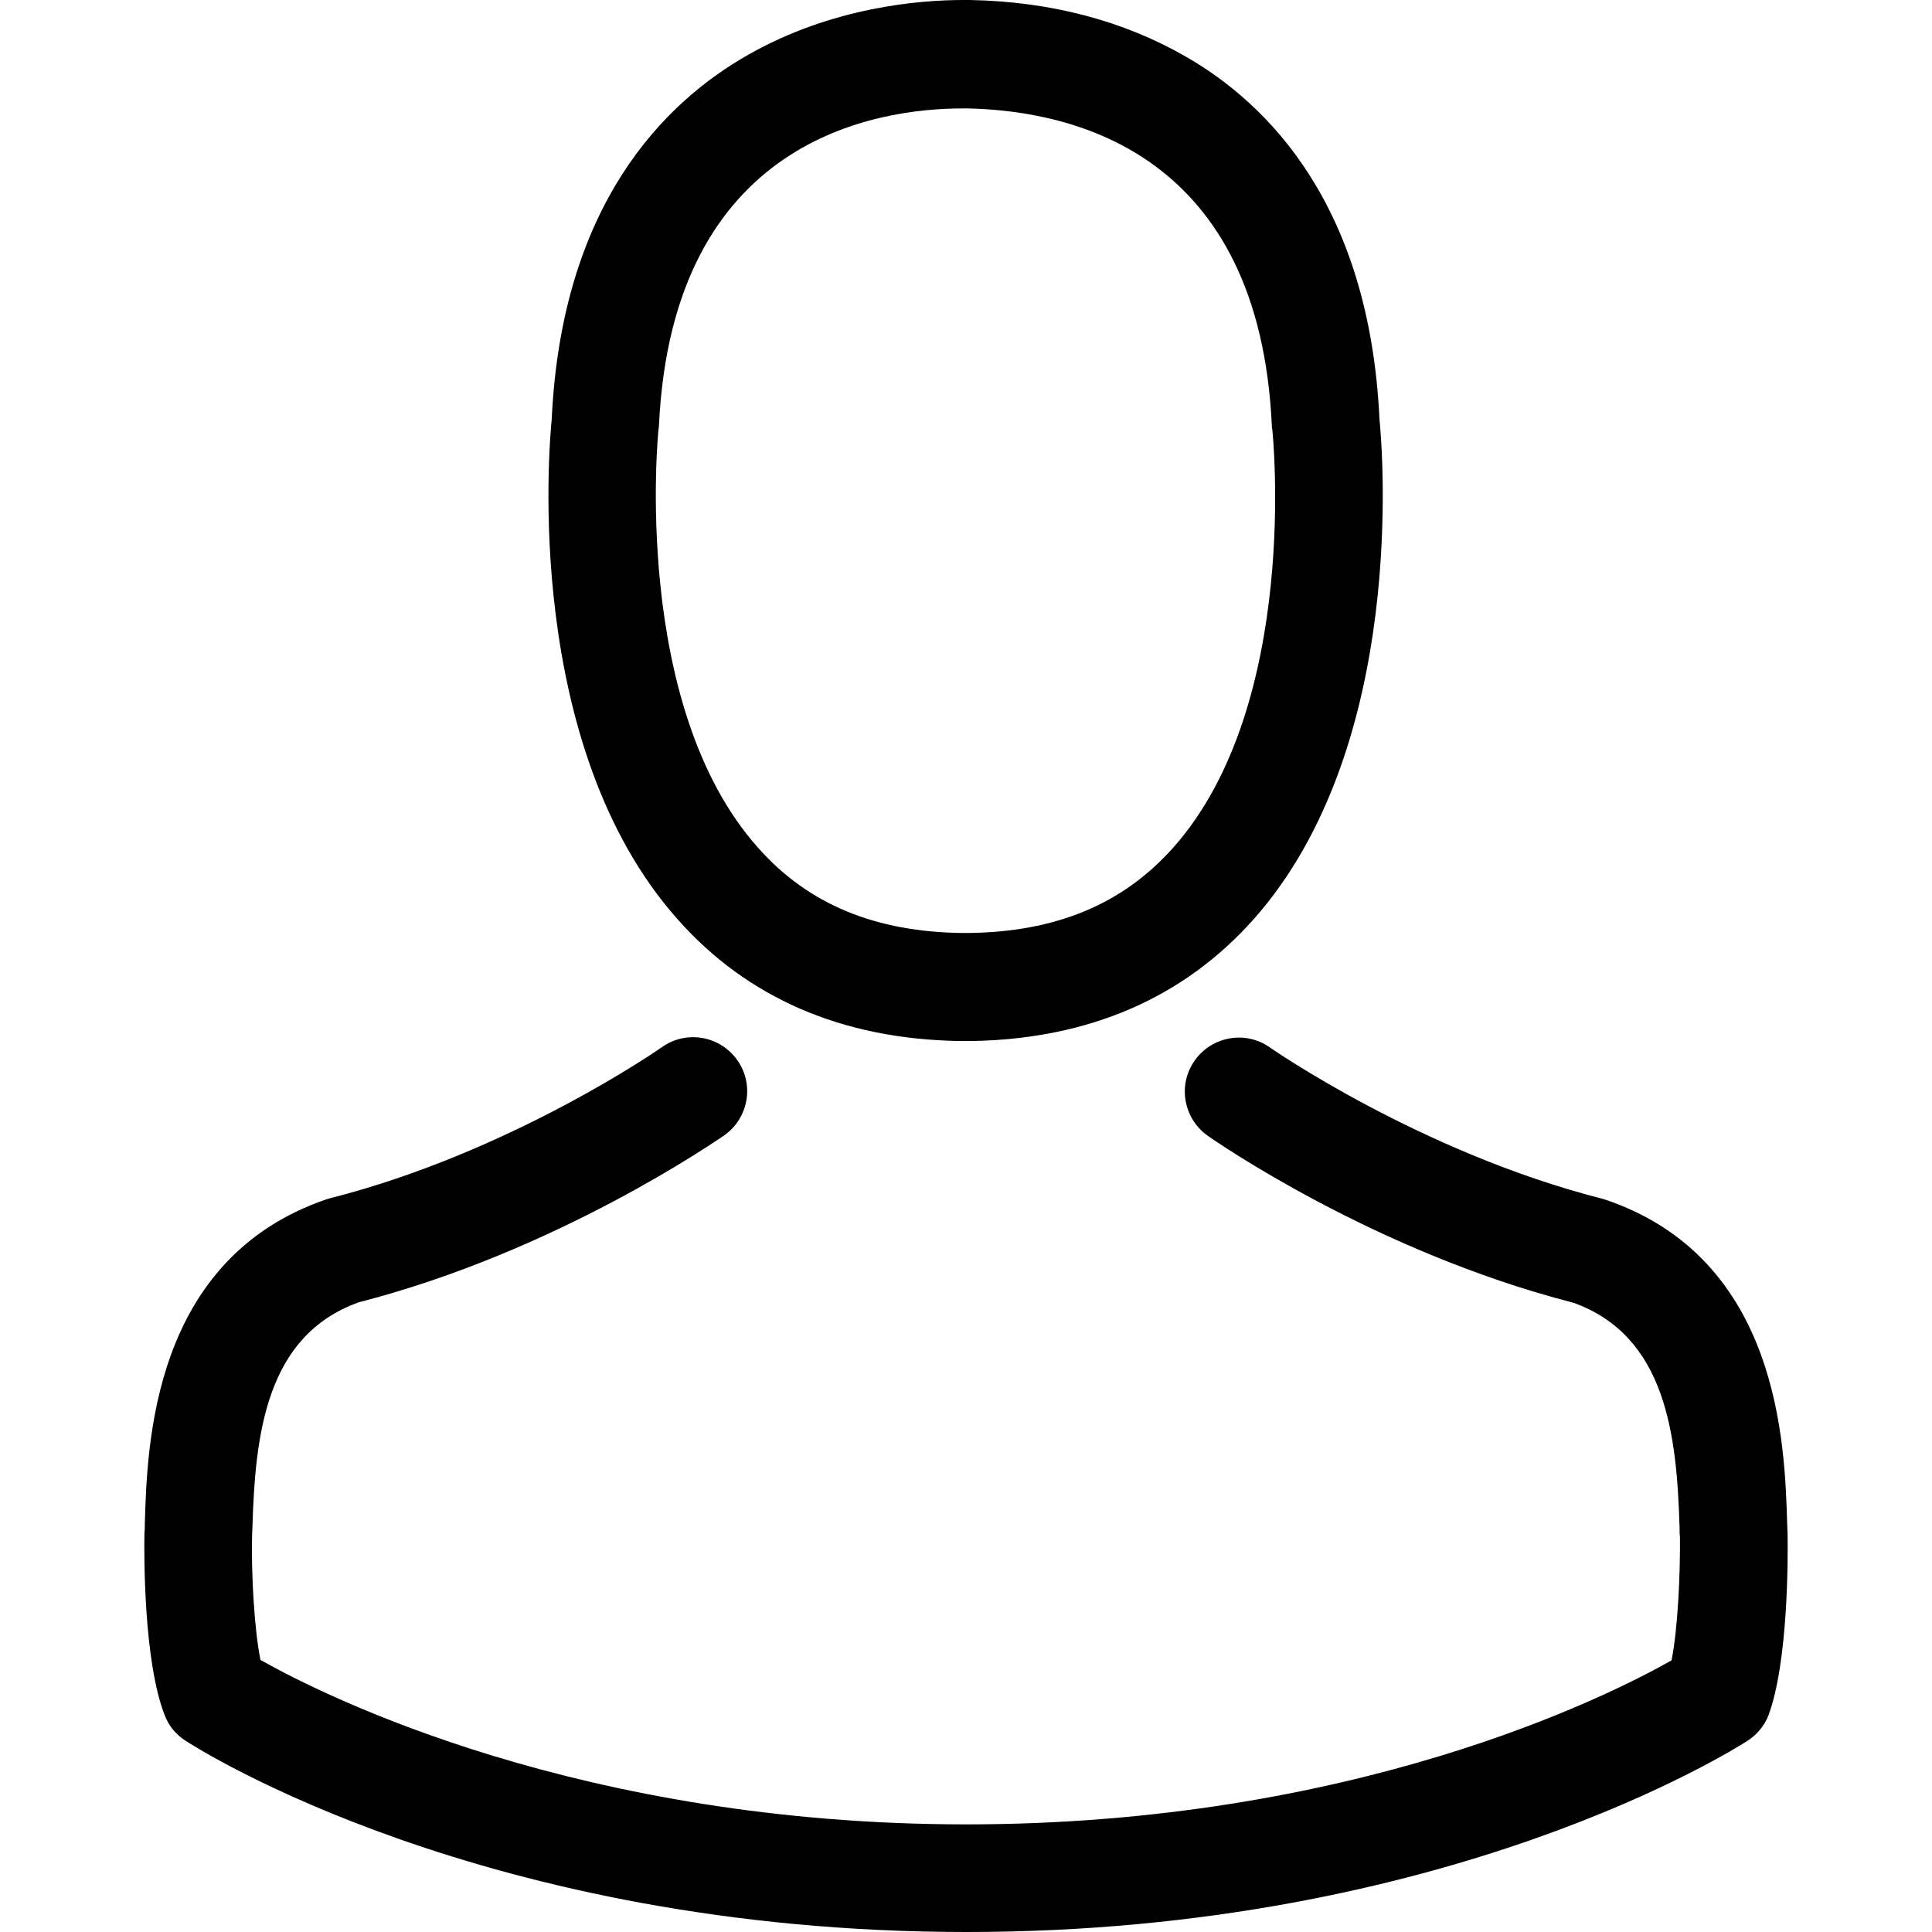
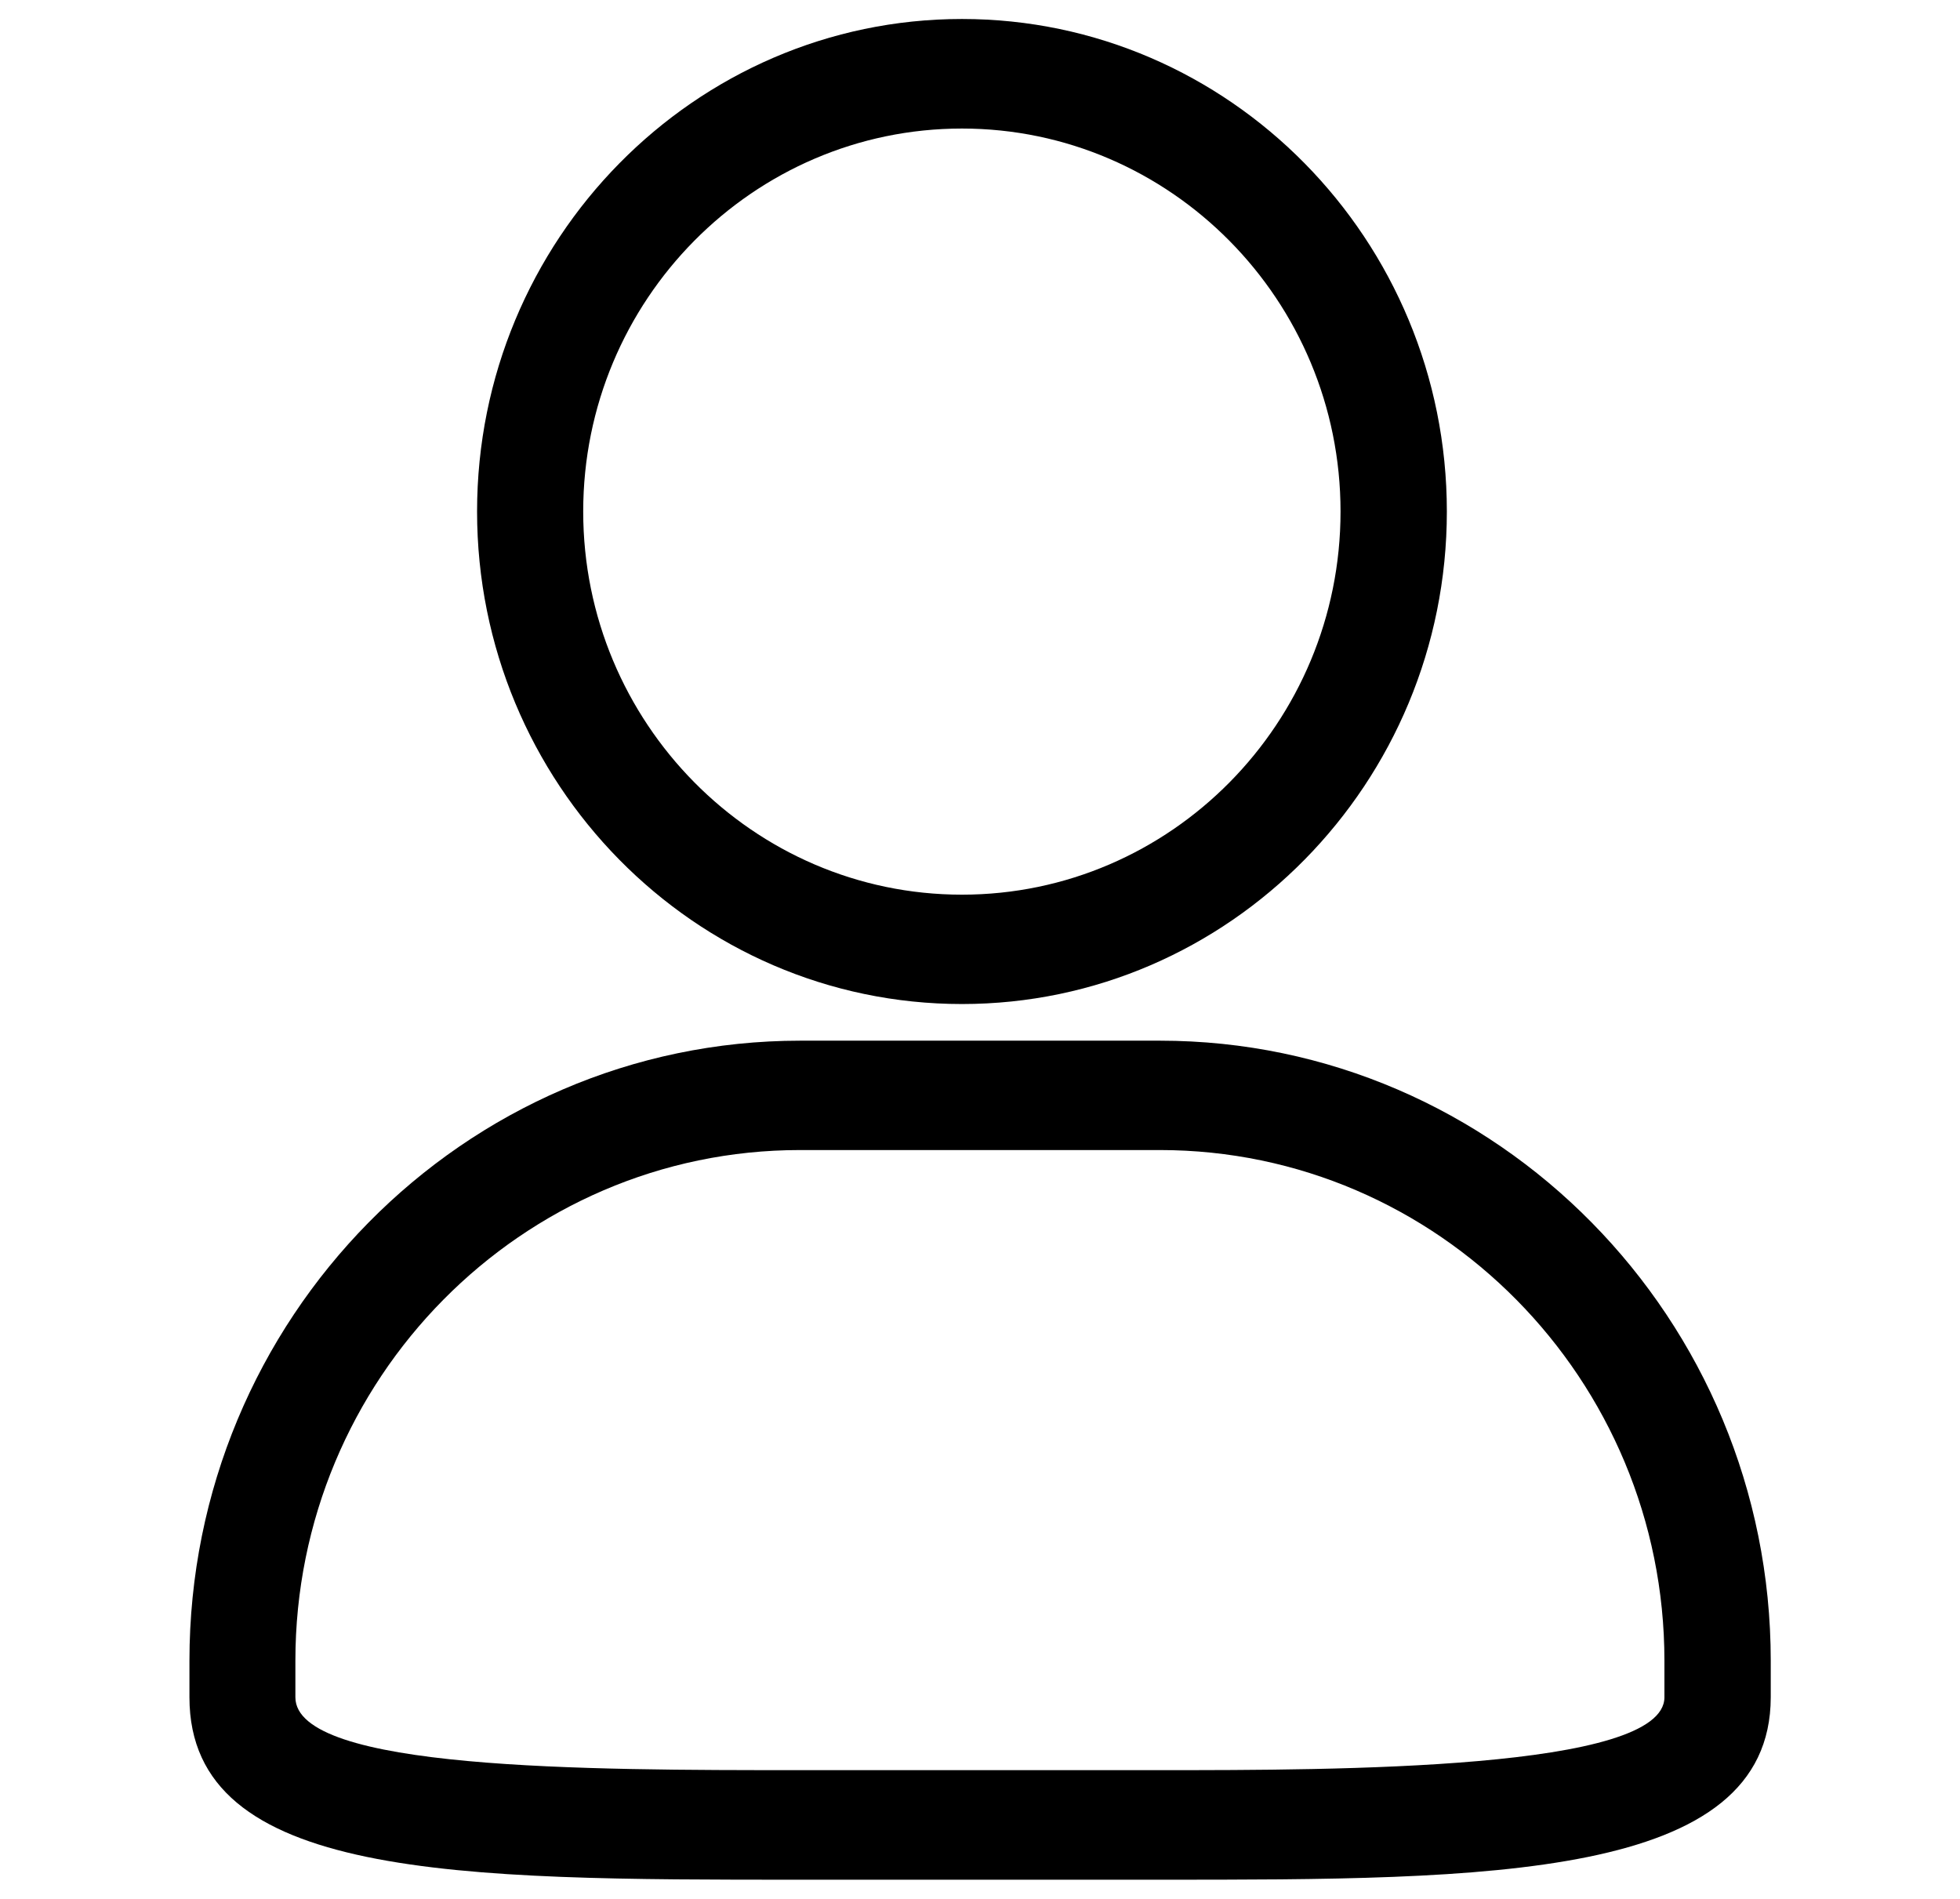
- <svg xmlns="http://www.w3.org/2000/svg" version="1.1" id="Capa_1" x="0px" y="0px" viewBox="0 0 482.9 482.9" style="enable-background:new 0 0 482.9 482.9;" xml:space="preserve">
+ <svg xmlns="http://www.w3.org/2000/svg" width="26.952" height="26.107" viewBox="0 0 1000 1000">
  <g>
-     <g>
-       <path d="M239.7,260.2c0.5,0,1,0,1.6,0c0.2,0,0.4,0,0.6,0c0.3,0,0.7,0,1,0c29.3-0.5,53-10.8,70.5-30.5    c38.5-43.4,32.1-117.8,31.4-124.9c-2.5-53.3-27.7-78.8-48.5-90.7C280.8,5.2,262.7,0.4,242.5,0h-0.7c-0.1,0-0.3,0-0.4,0h-0.6    c-11.1,0-32.9,1.8-53.8,13.7c-21,11.9-46.6,37.4-49.1,91.1c-0.7,7.1-7.1,81.5,31.4,124.9C186.7,249.4,210.4,259.7,239.7,260.2z     M164.6,107.3c0-0.3,0.1-0.6,0.1-0.8c3.3-71.7,54.2-79.4,76-79.4h0.4c0.2,0,0.5,0,0.8,0c27,0.6,72.9,11.6,76,79.4    c0,0.3,0,0.6,0.1,0.8c0.1,0.7,7.1,68.7-24.7,104.5c-12.6,14.2-29.4,21.2-51.5,21.4c-0.2,0-0.3,0-0.5,0l0,0c-0.2,0-0.3,0-0.5,0    c-22-0.2-38.9-7.2-51.4-21.4C157.7,176.2,164.5,107.9,164.6,107.3z" />
-       <path d="M446.8,383.6c0-0.1,0-0.2,0-0.3c0-0.8-0.1-1.6-0.1-2.5c-0.6-19.8-1.9-66.1-45.3-80.9c-0.3-0.1-0.7-0.2-1-0.3    c-45.1-11.5-82.6-37.5-83-37.8c-6.1-4.3-14.5-2.8-18.8,3.3c-4.3,6.1-2.8,14.5,3.3,18.8c1.7,1.2,41.5,28.9,91.3,41.7    c23.3,8.3,25.9,33.2,26.6,56c0,0.9,0,1.7,0.1,2.5c0.1,9-0.5,22.9-2.1,30.9c-16.2,9.2-79.7,41-176.3,41    c-96.2,0-160.1-31.9-176.4-41.1c-1.6-8-2.3-21.9-2.1-30.9c0-0.8,0.1-1.6,0.1-2.5c0.7-22.8,3.3-47.7,26.6-56    c49.8-12.8,89.6-40.6,91.3-41.7c6.1-4.3,7.6-12.7,3.3-18.8c-4.3-6.1-12.7-7.6-18.8-3.3c-0.4,0.3-37.7,26.3-83,37.8    c-0.4,0.1-0.7,0.2-1,0.3c-43.4,14.9-44.7,61.2-45.3,80.9c0,0.9,0,1.7-0.1,2.5c0,0.1,0,0.2,0,0.3c-0.1,5.2-0.2,31.9,5.1,45.3    c1,2.6,2.8,4.8,5.2,6.3c3,2,74.9,47.8,195.2,47.8s192.2-45.9,195.2-47.8c2.3-1.5,4.2-3.7,5.2-6.3    C447,415.5,446.9,388.8,446.8,383.6z" />
-     </g>
+     <path d="M594.7,990H405.3c-179.8,0-321.7,0-321.7-96.1v-19.2c0-180.1,144.4-326.6,321.7-326.6h189.5c177.4,0,321.7,146.5,321.7,326.6v19.2C916.4,990,767.3,990,594.7,990L594.7,990z M405.2,605.7c-146.6,0-265.8,120.6-265.8,269v19.2c0,38.4,153.6,38.4,265.8,38.4h189.5c92.9,0,265.8,0,265.8-38.4v-19.2c0-148.3-119.2-269-265.8-269H405.2L405.2,605.7z M490.5,528.8c-140.9,0-255.4-116.4-255.4-259.4c0-143,114.6-259.4,255.4-259.4c140.8,0,255.4,116.3,255.4,259.4C745.9,412.4,631.3,528.8,490.5,528.8L490.5,528.8z M291,269.4c0,111.2,89.5,201.8,199.5,201.8c110,0,199.4-90.5,199.4-201.8c0-111.2-89.5-201.7-199.4-201.7C380.5,67.7,291,158.1,291,269.4L291,269.4z" />
  </g>
-   <g>
- </g>
-   <g>
- </g>
-   <g>
- </g>
-   <g>
- </g>
-   <g>
- </g>
-   <g>
- </g>
-   <g>
- </g>
-   <g>
- </g>
-   <g>
- </g>
-   <g>
- </g>
-   <g>
- </g>
-   <g>
- </g>
-   <g>
- </g>
-   <g>
- </g>
-   <g>
- </g>
</svg>
